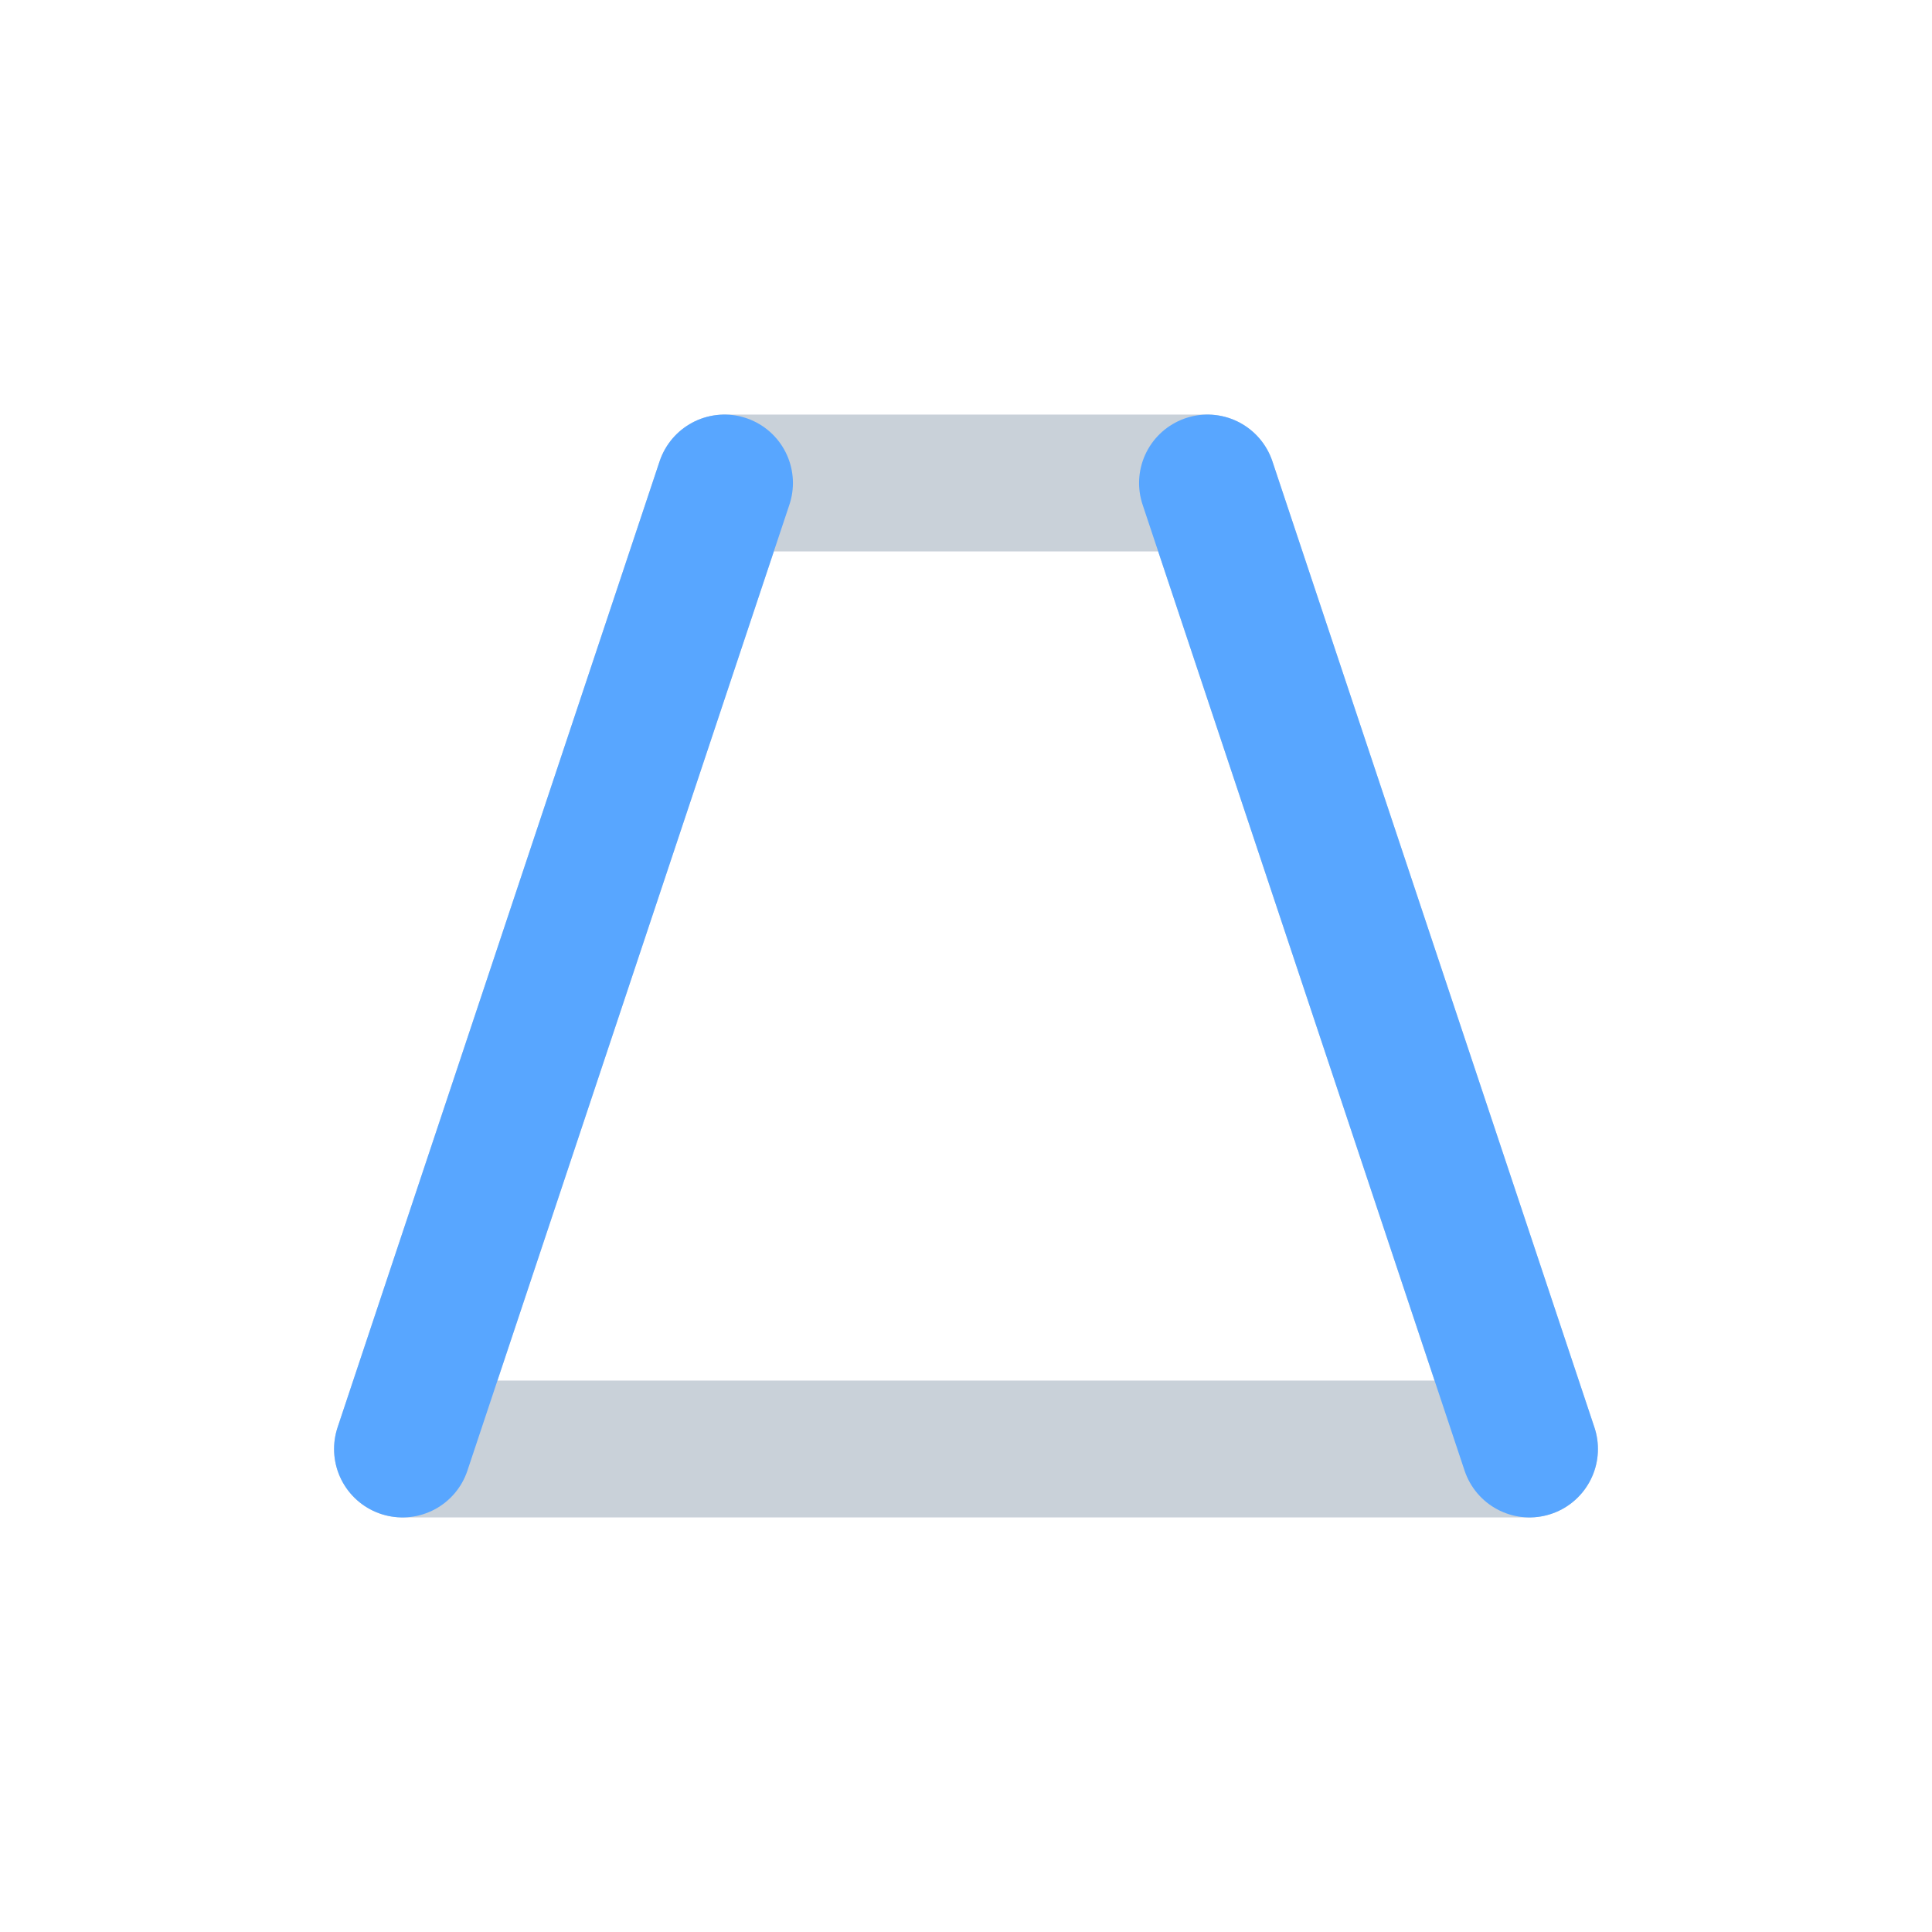
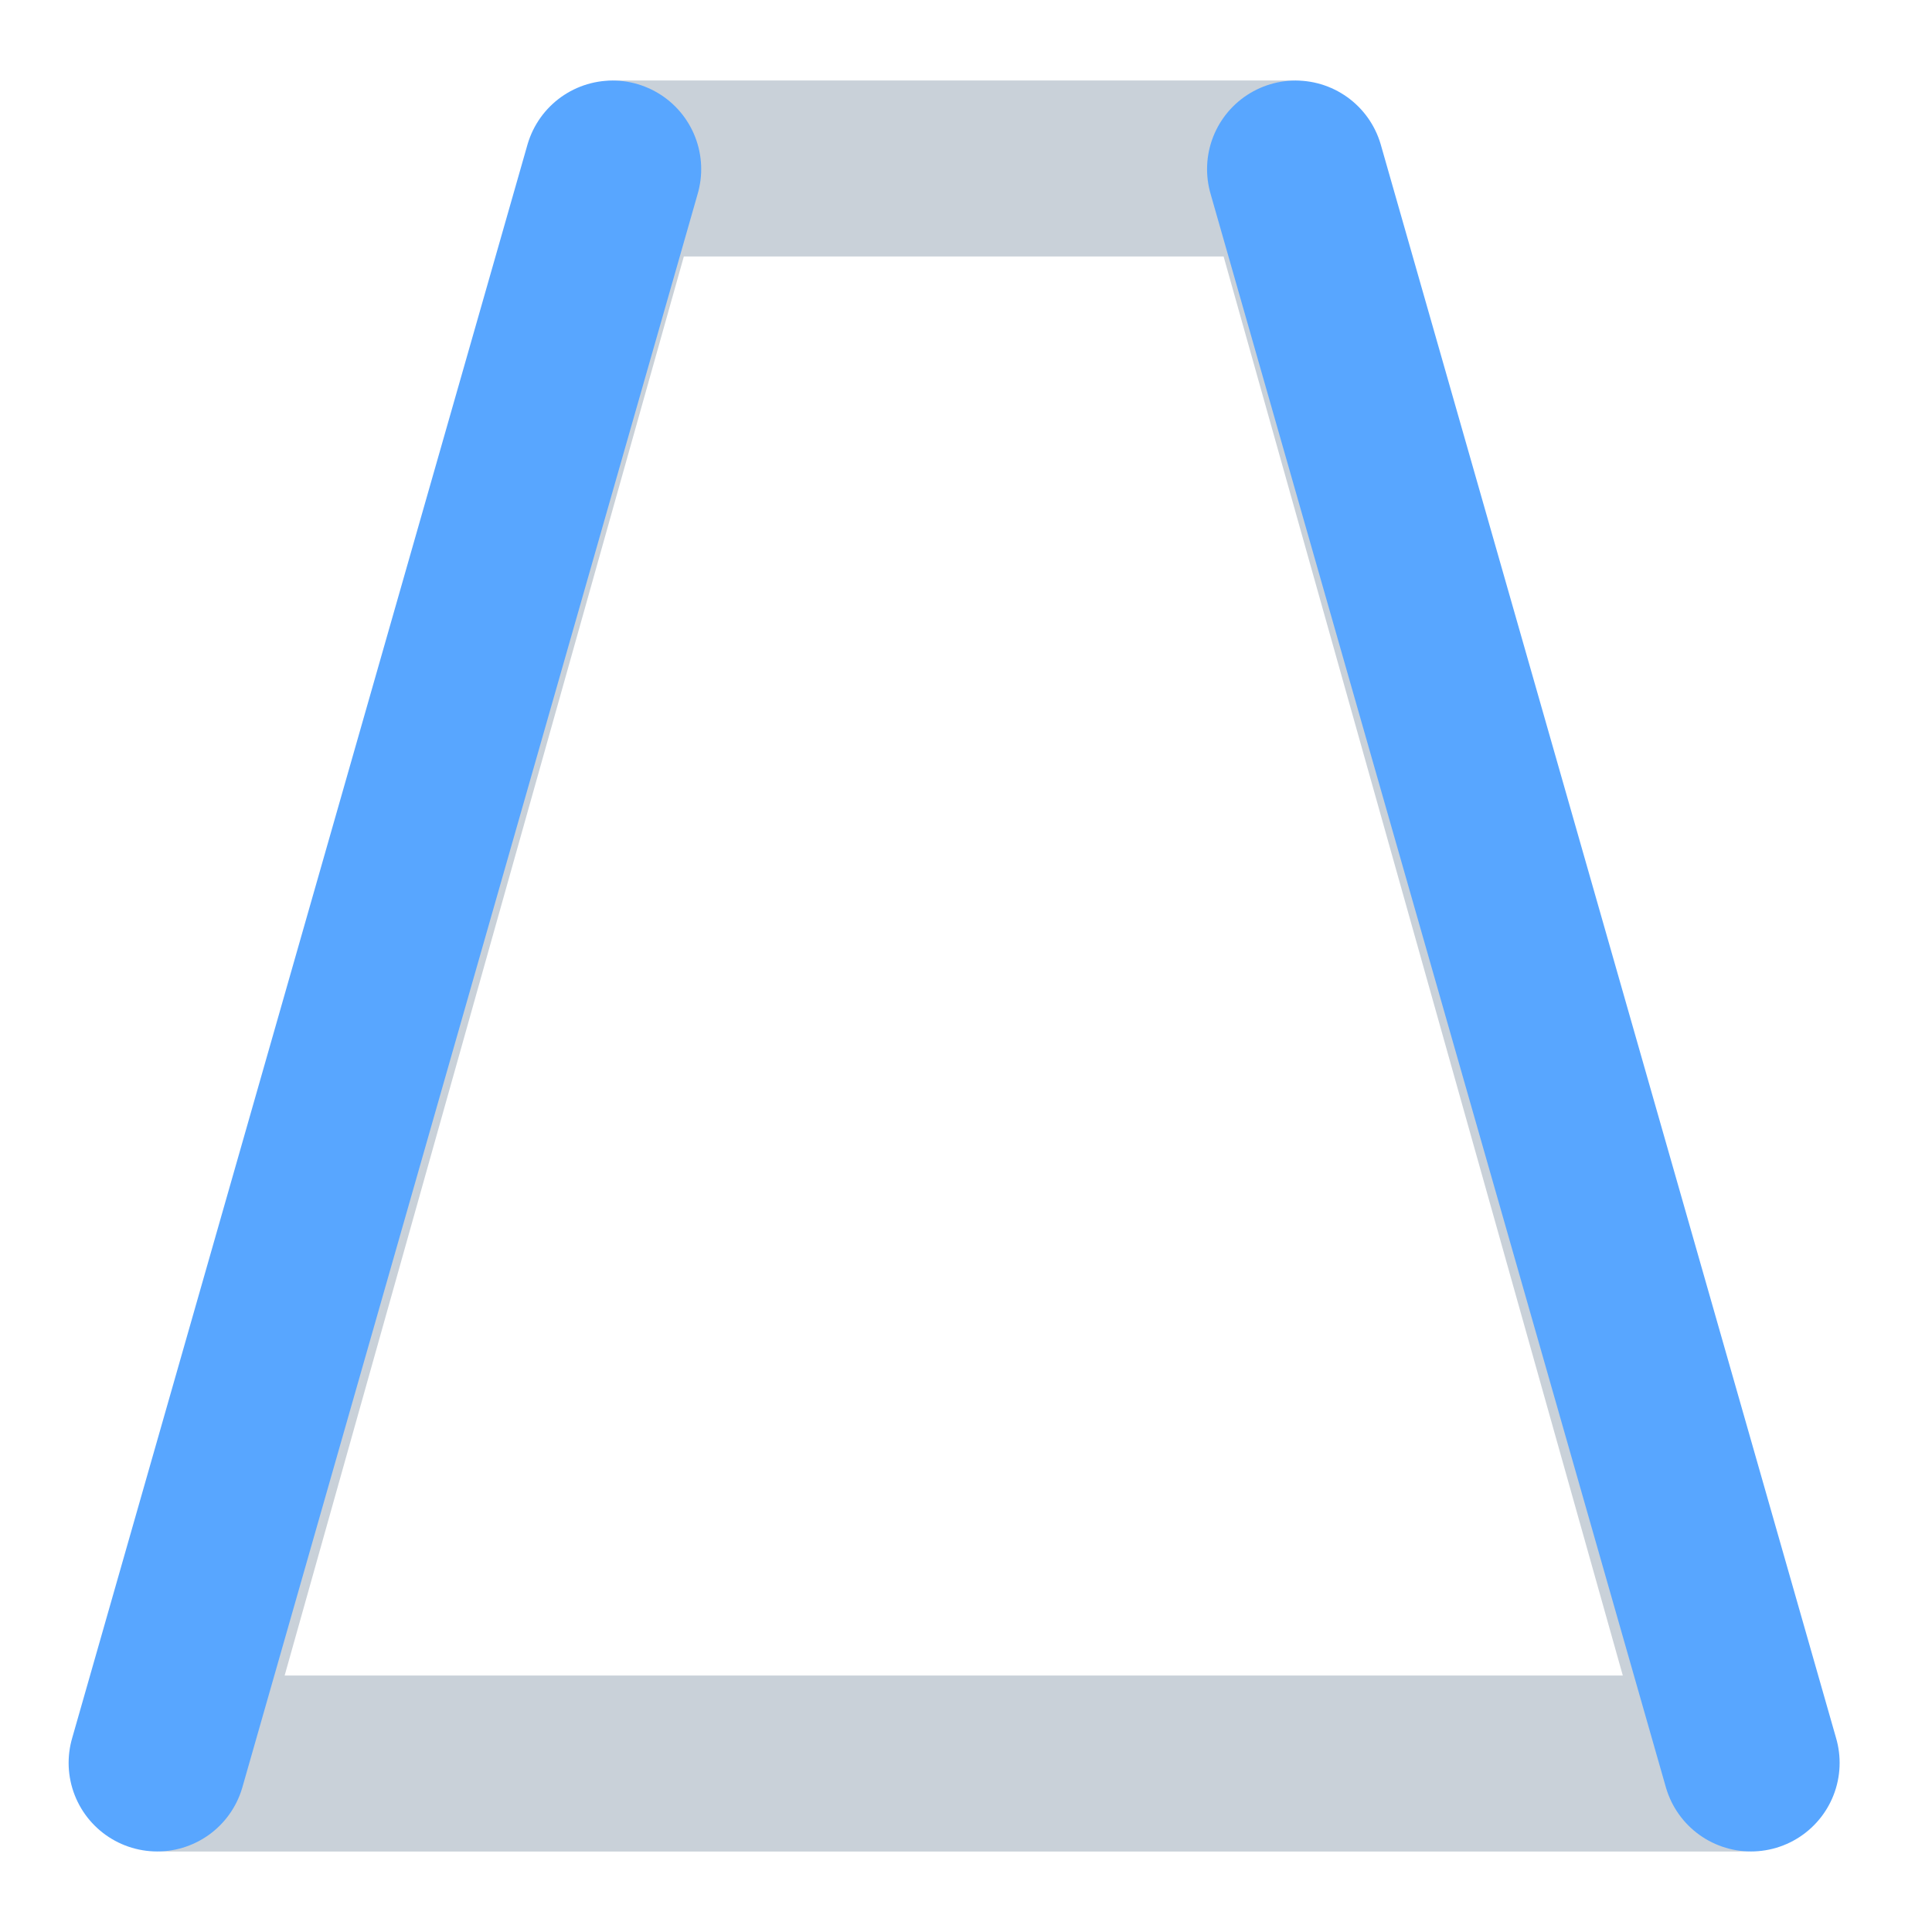
- <svg xmlns="http://www.w3.org/2000/svg" width="24" height="24" viewBox="0 0 24 24" fill="none">
-   <path d="M5 18h14L15 6H9L5 18Z" stroke="#C9D1D9" stroke-width="1.7" stroke-linejoin="round" />
-   <path d="M9 6 5 18M15 6l4 12" stroke="#58A6FF" stroke-width="1.7" stroke-linecap="round" />
+ <svg xmlns="http://www.w3.org/2000/svg" width="24" height="24" viewBox="0 0 24 24" fill="none" version="1.1" id="svg2">
+   <defs id="defs2" />
+   <path d="M 2.093,21.907 H 21.602 L 16.028,2.093 H 7.667 Z" stroke="#c9d1d9" stroke-width="2.186" stroke-linejoin="round" id="path1" />
+   <path d="M 7.61,2.101 1.953,21.899 M 16.095,2.101 21.752,21.899" stroke="#58a6ff" stroke-width="2.201" stroke-linecap="round" id="path2" />
</svg>
